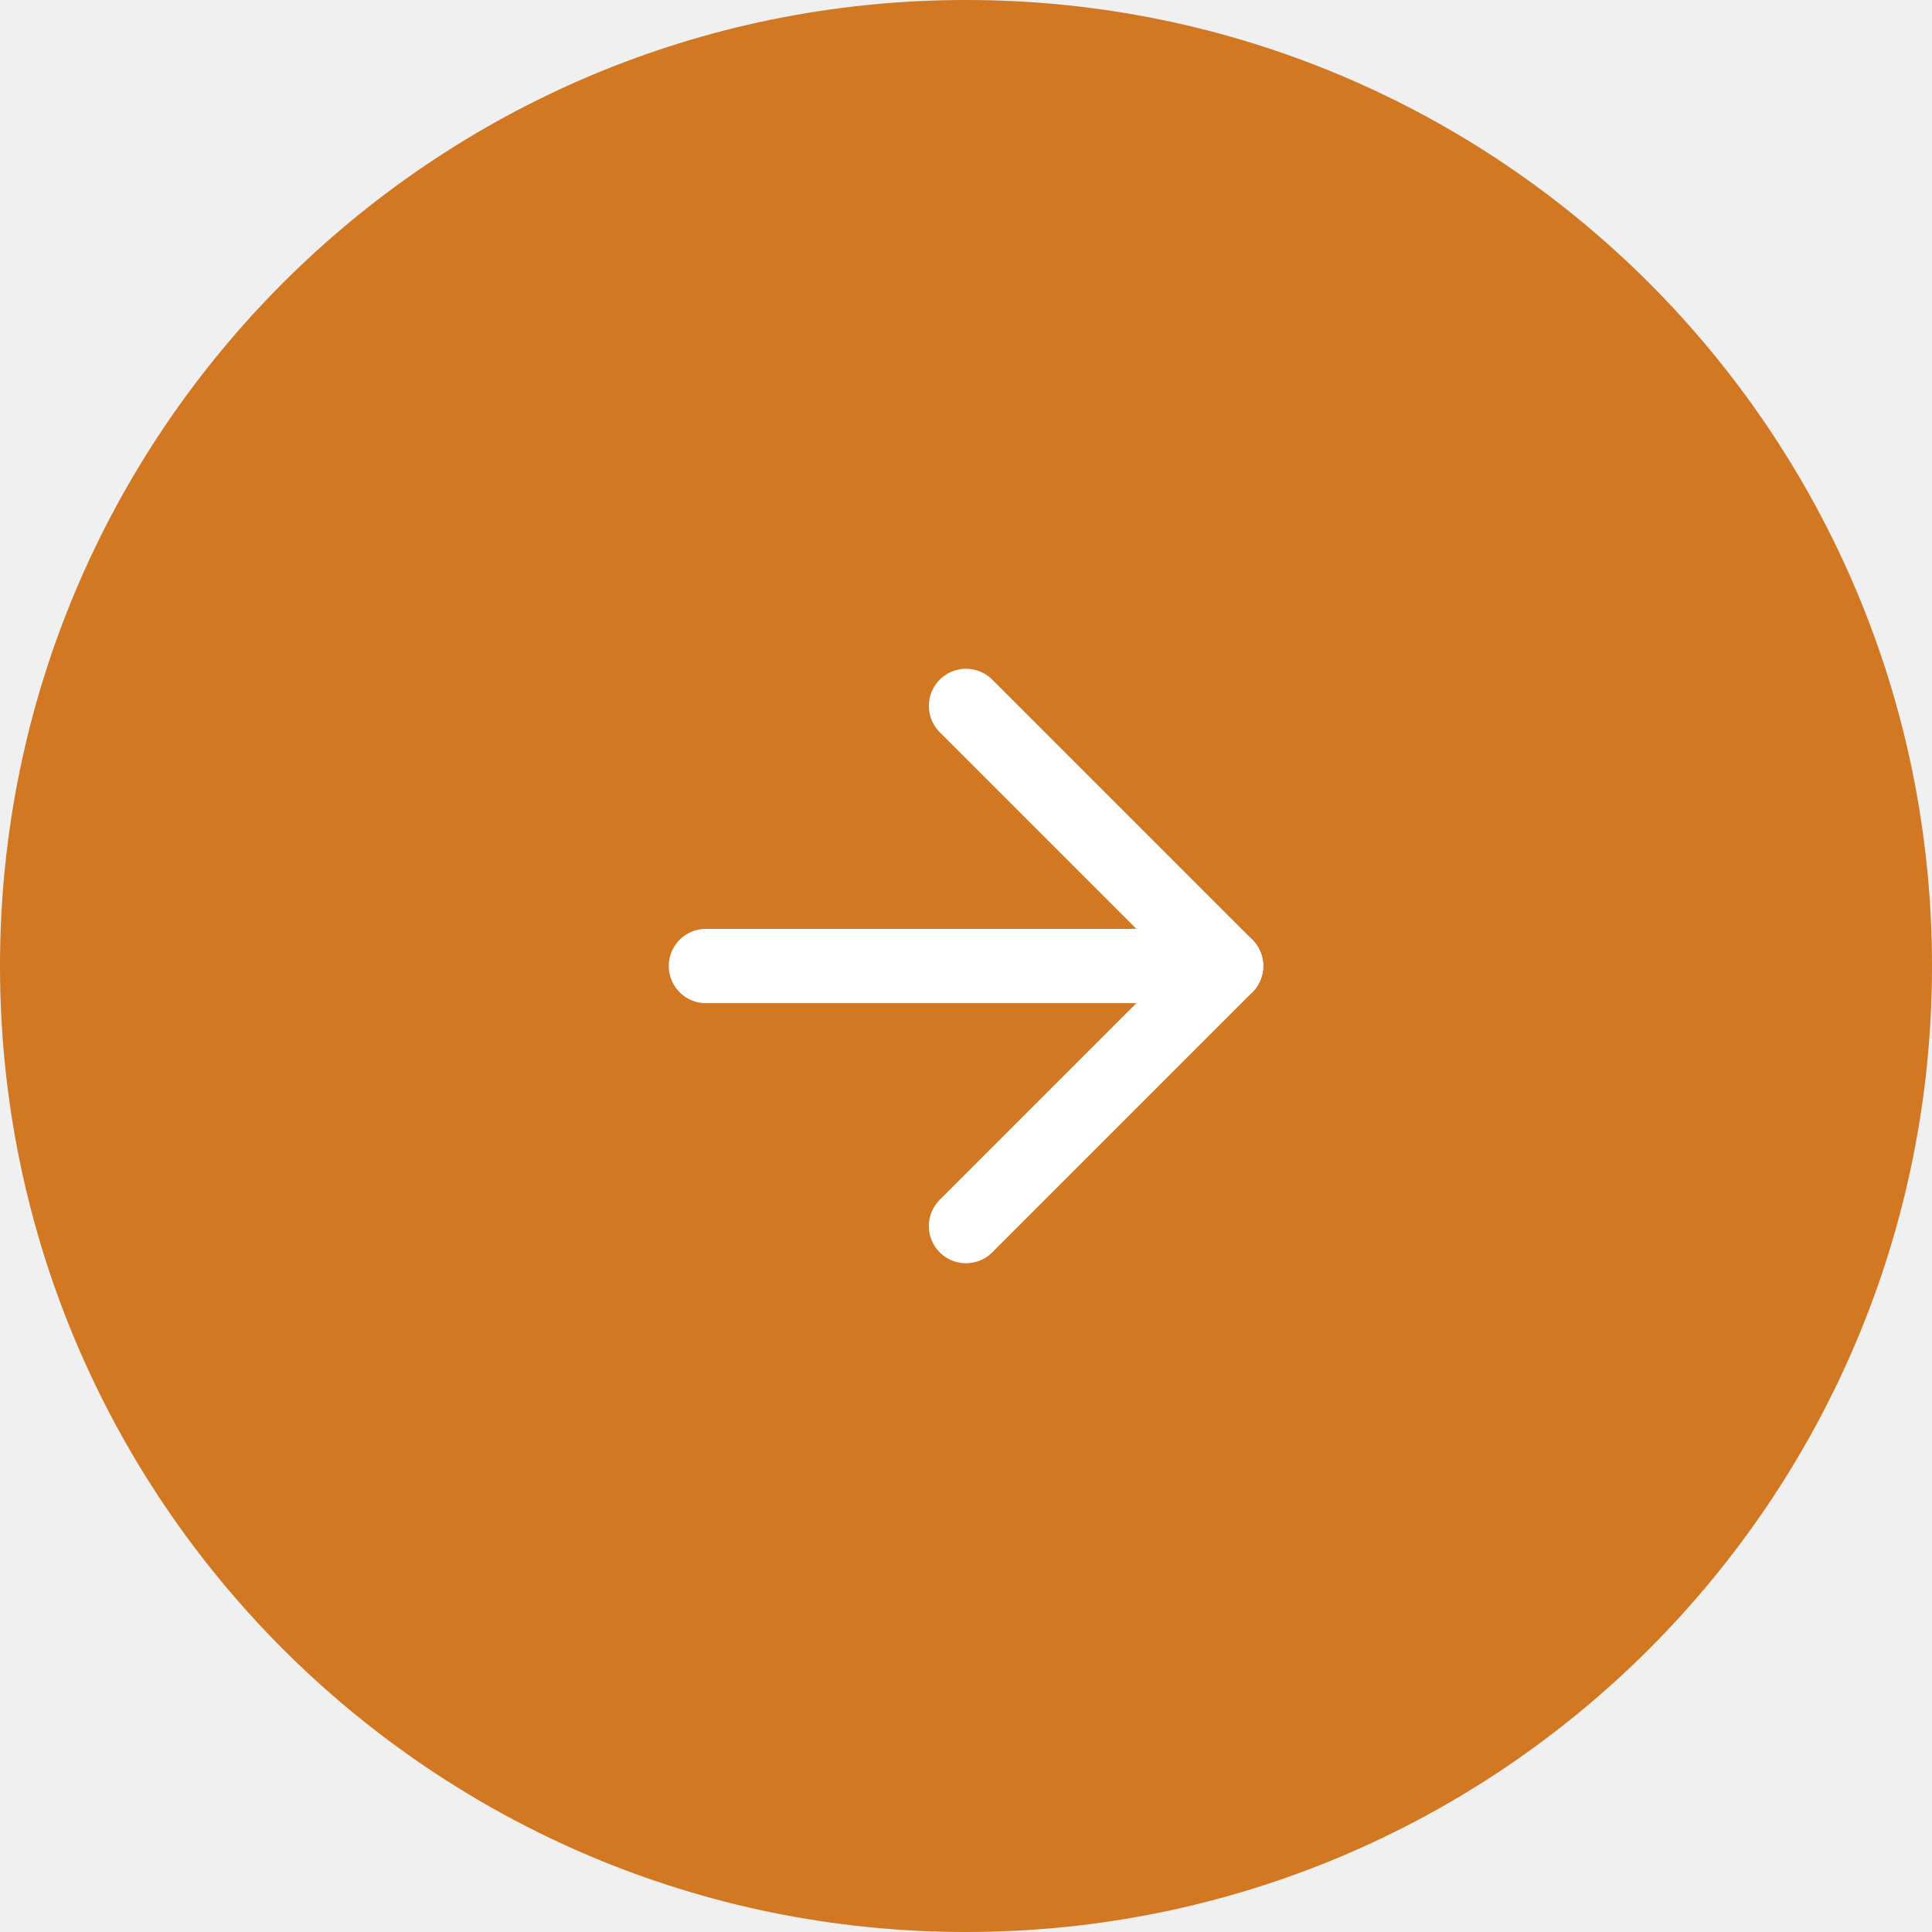
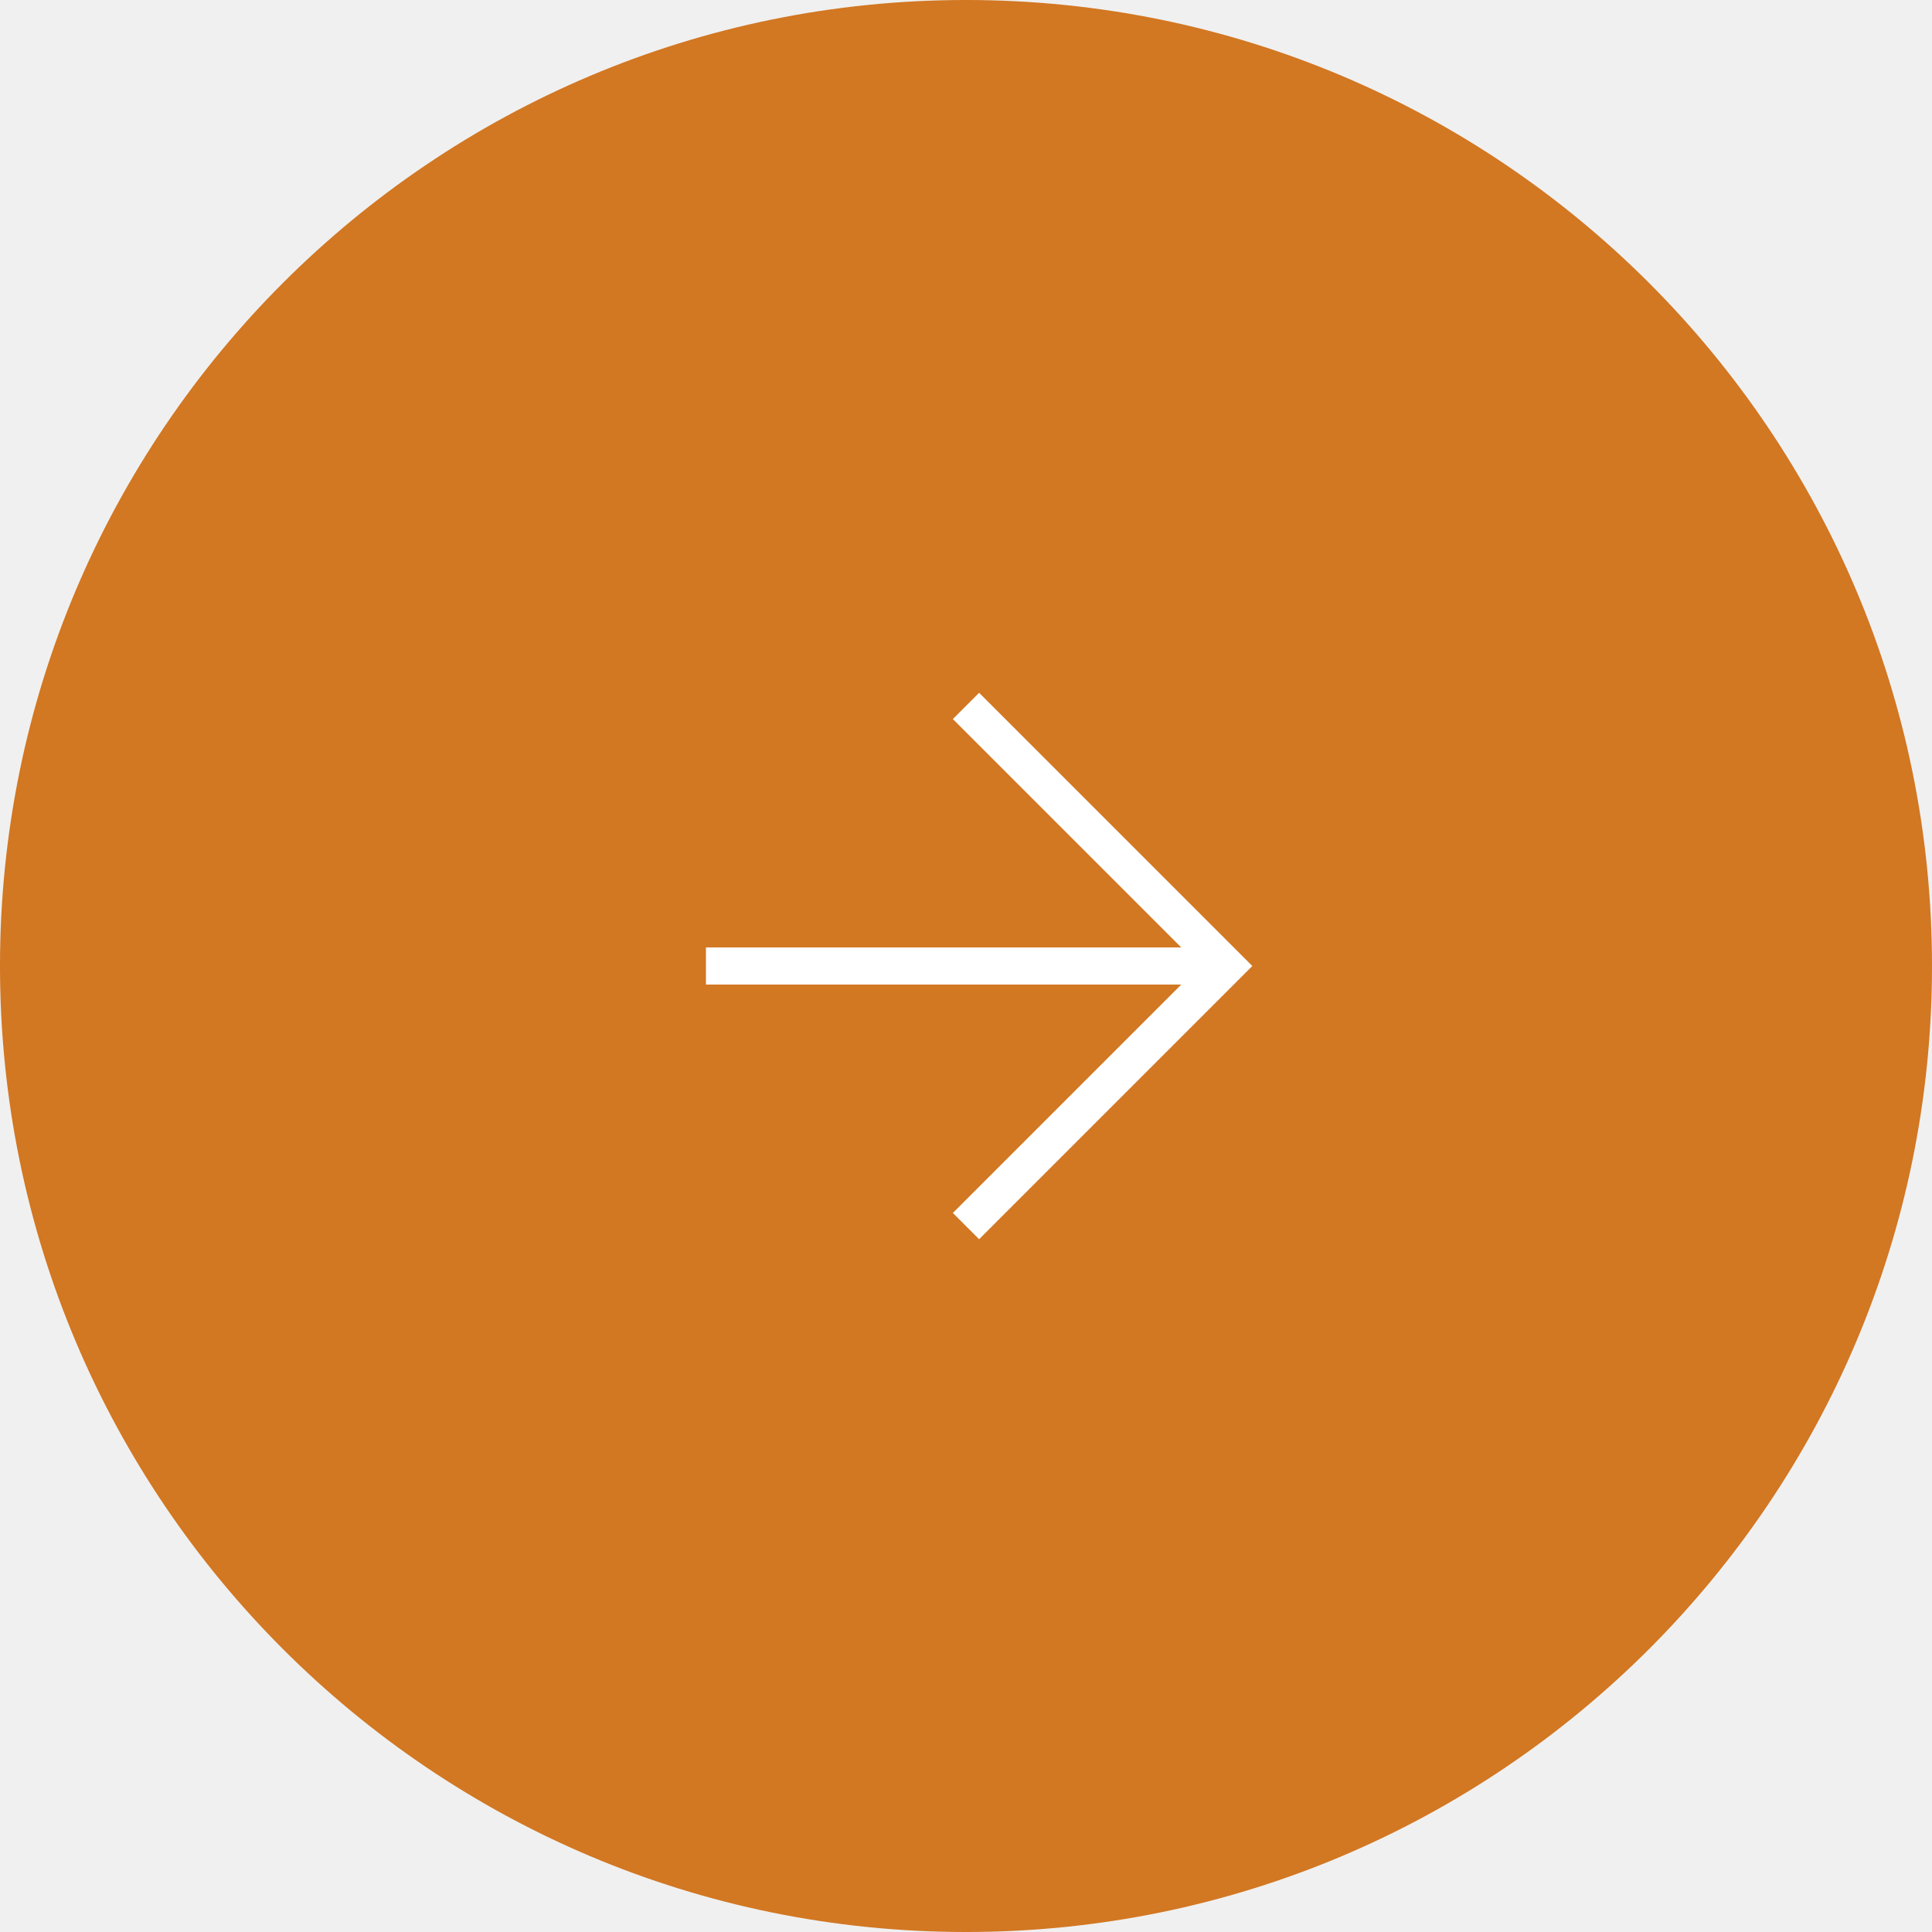
<svg xmlns="http://www.w3.org/2000/svg" width="52" height="52" viewBox="0 0 52 52" fill="none">
  <rect width="52" height="52" rx="26" fill="#D27722" />
-   <path d="M19 26H33" stroke="white" stroke-width="2" stroke-linecap="round" stroke-linejoin="round" />
-   <path d="M26 19L33 26L26 33" stroke="white" stroke-width="2" stroke-linecap="round" stroke-linejoin="round" />
+   <path d="M19 26H33" stroke="white" strokeWidth="2" strokeLinecap="round" strokeLinejoin="round" />
+   <path d="M26 19L33 26L26 33" stroke="white" strokeWidth="2" strokeLinecap="round" strokeLinejoin="round" />
</svg>
